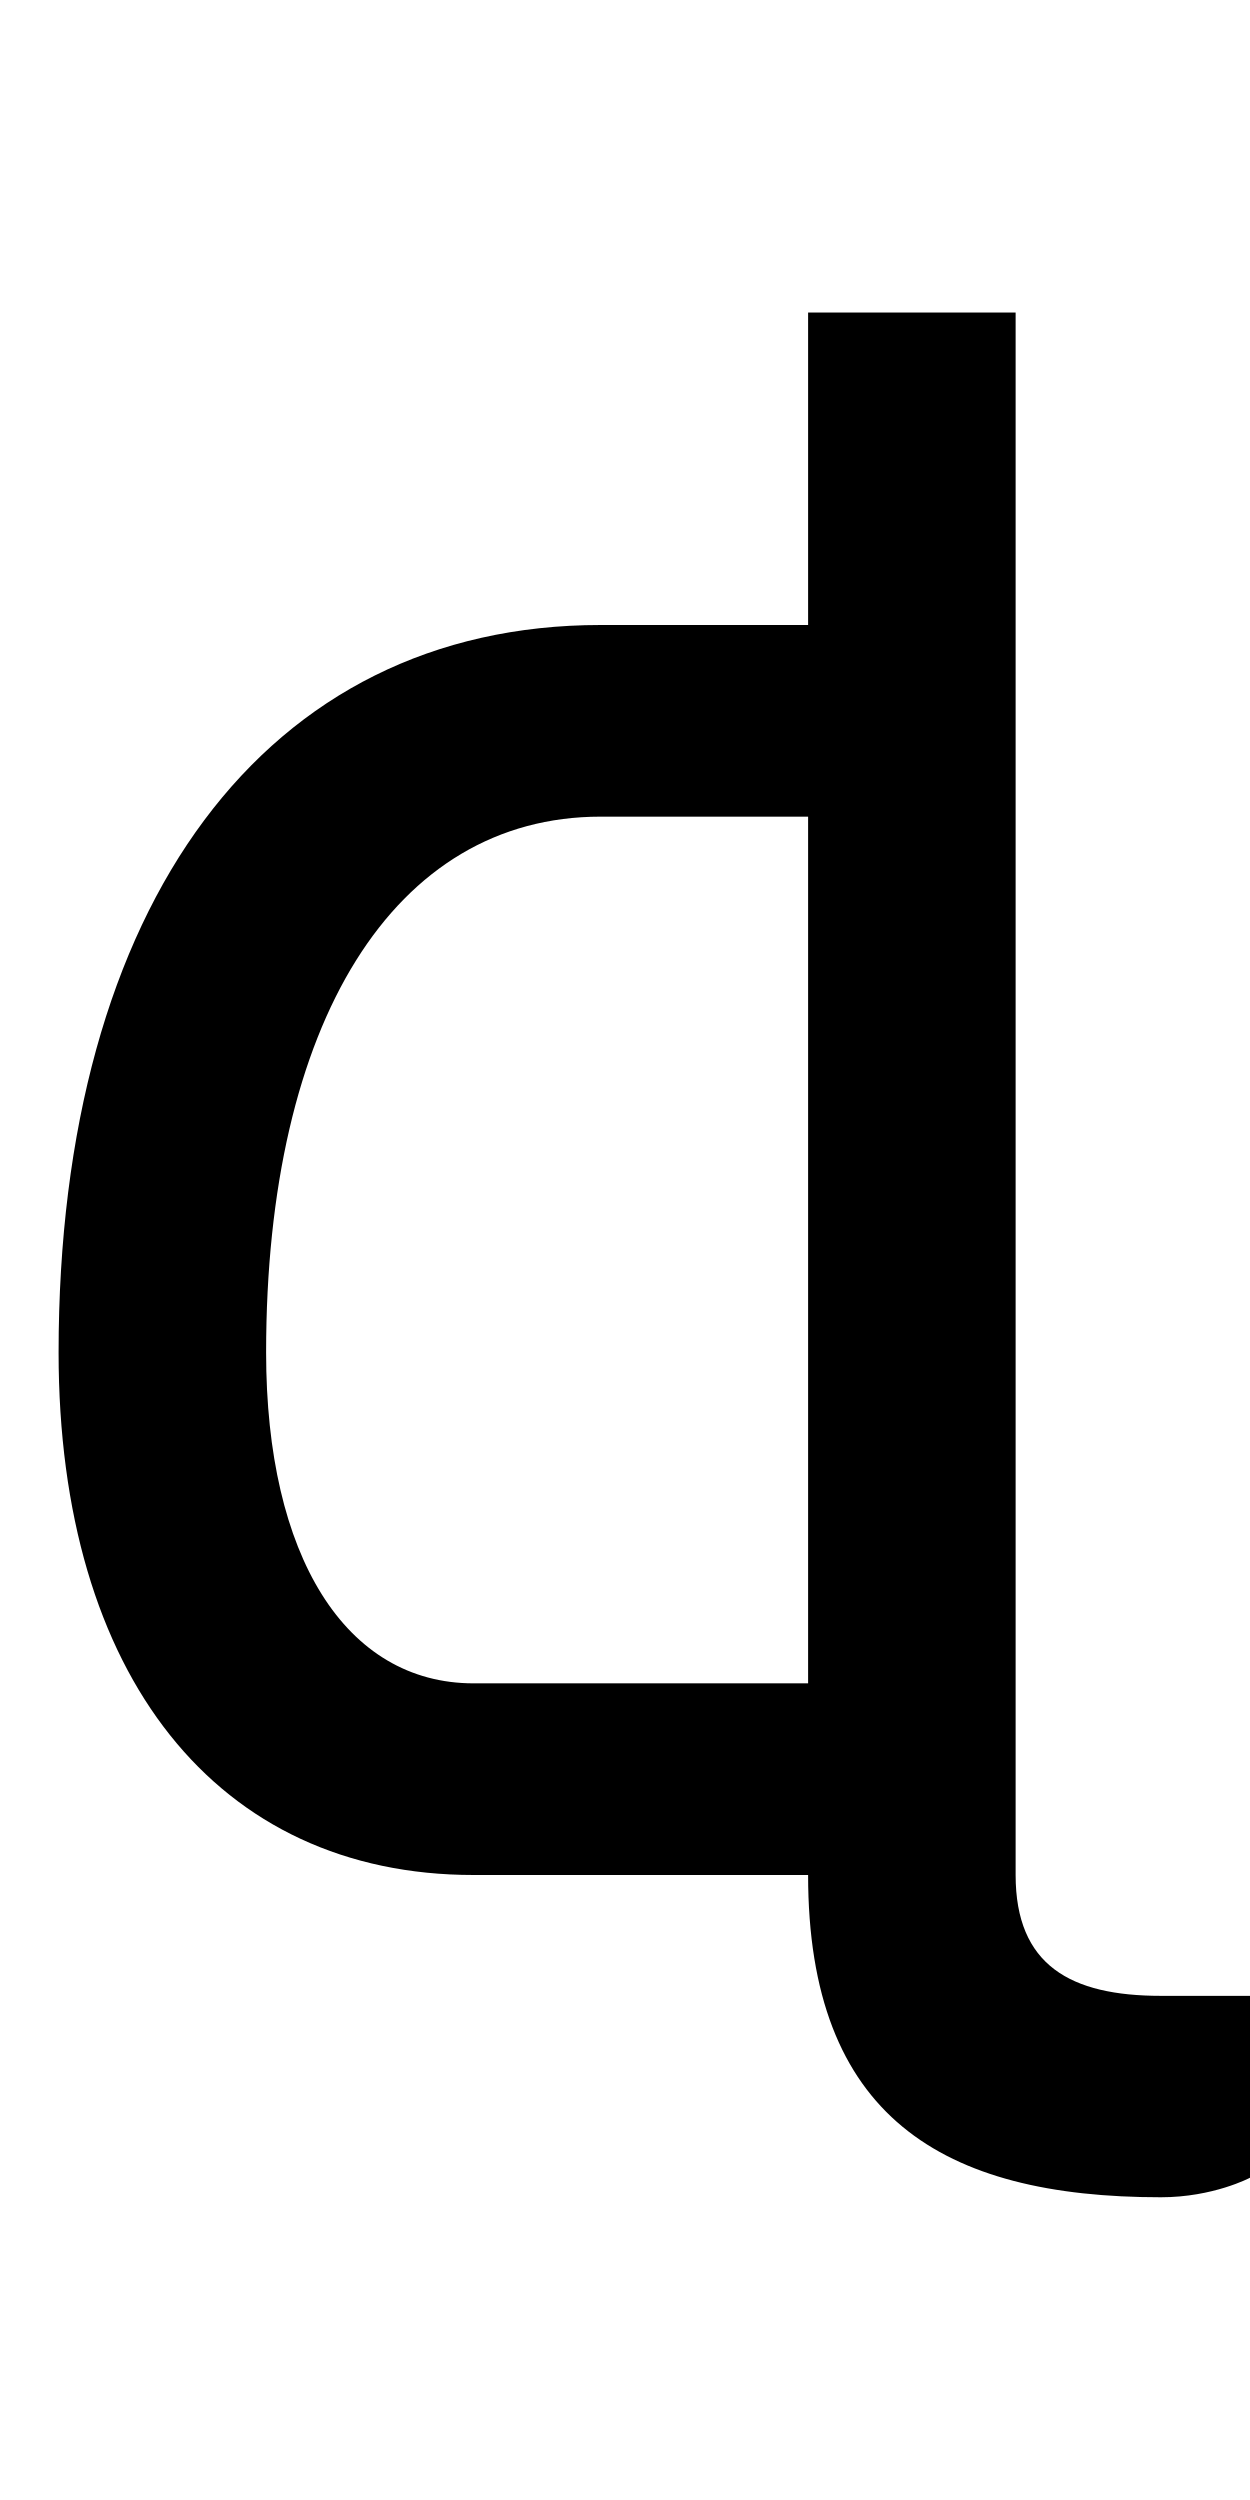
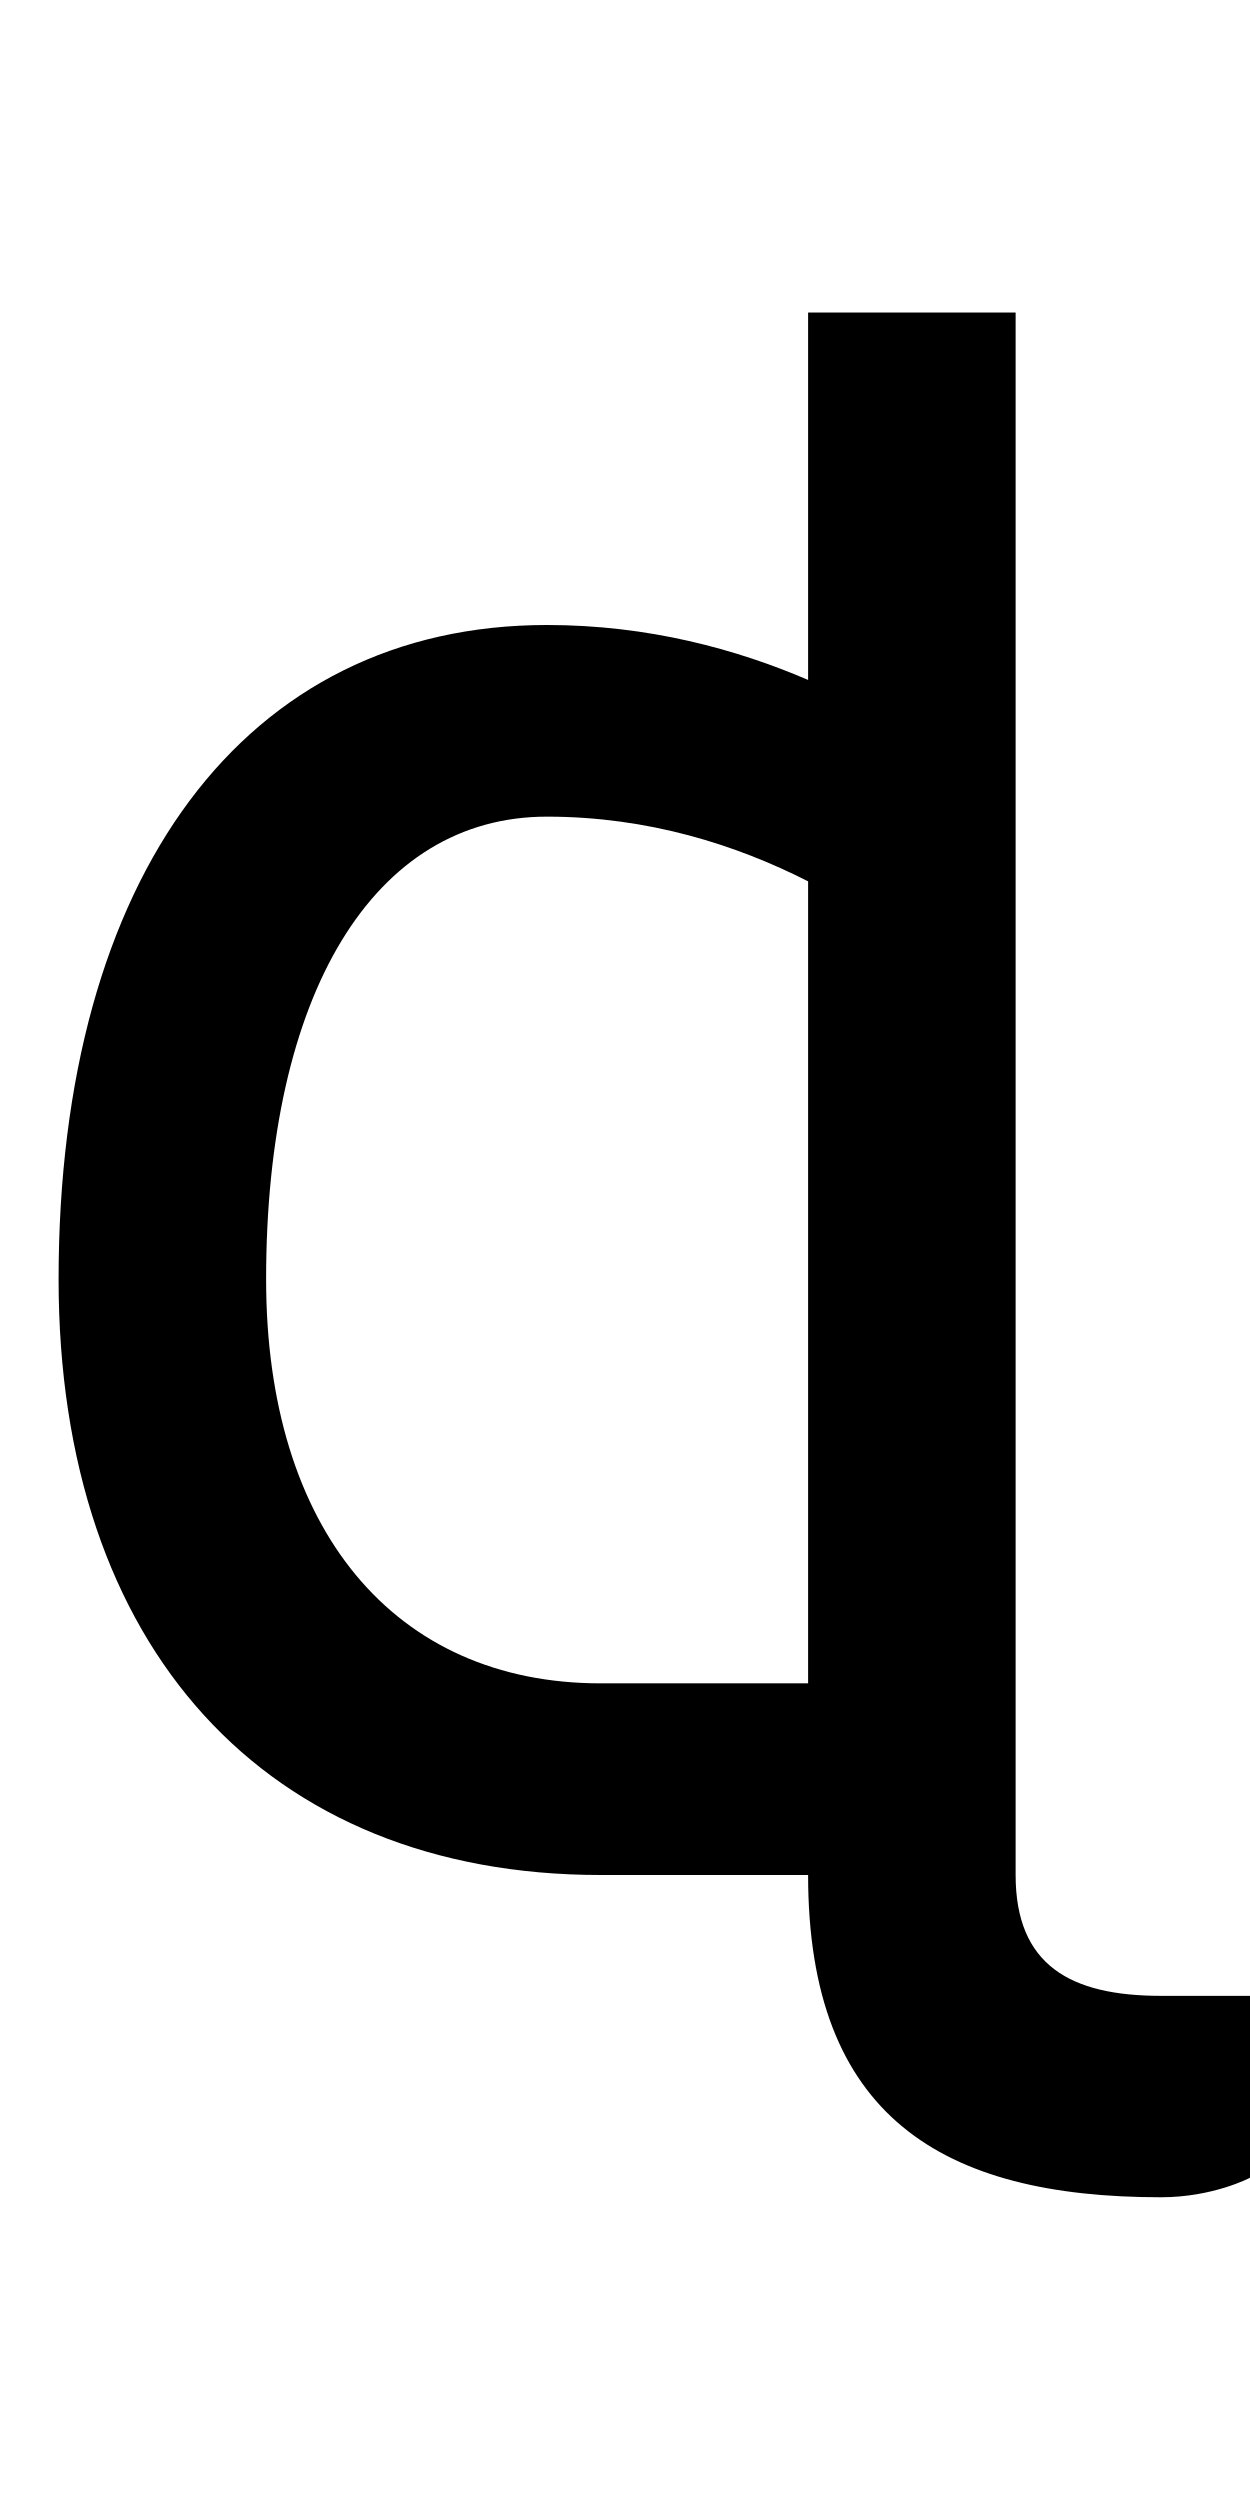
<svg xmlns="http://www.w3.org/2000/svg" id="svg3355" height="2048" width="1024" version="1.1">
  <defs id="defs3357" />
-   <path style="display:inline;fill:#000000;fill-opacity:1;stroke:none" id="path3157-2-7-7-2-8-2-3-1-9-4-8" d="M 662,256 V 512 H 492 c -274.004,0 -444,228.004 -444,596 0,264.997 129.997,428 340,428 h 274 c 0,198.004 109.998,264 289,264 42.997,0 73,-16 73,-16 v -149 h -73 c -74.003,0 -119,-24.996 -119,-99 V 256 Z M 492,669 h 170 v 710 H 388 C 282.997,1379 218,1275.003 218,1108 218,837 322.998,669 492,669 Z" />
+   <path id="path3157-2-7-7-2-8-2-3-1-9-4-8" style="display:inline;fill:#000000;fill-opacity:1;stroke:none" d="M 662,256 V 557 C 603.42,531.854 531.276,512 448,512 200.996,512 48,716.996 48,1048 c 0,302.003 169.998,488 444,488 h 170 c 0,198.004 109.998,264 289,264 42.997,0 73,-16 73,-16 v -149 h -73 c -74.003,0 -119,-24.996 -119,-99 V 256 Z M 448,669 c 83.277,0 155.421,23.21 214,53 v 657 H 492 c -168.999,0 -274,-126.003 -274,-331 0,-233.996 87.998,-379 230,-379 z" />
</svg>
